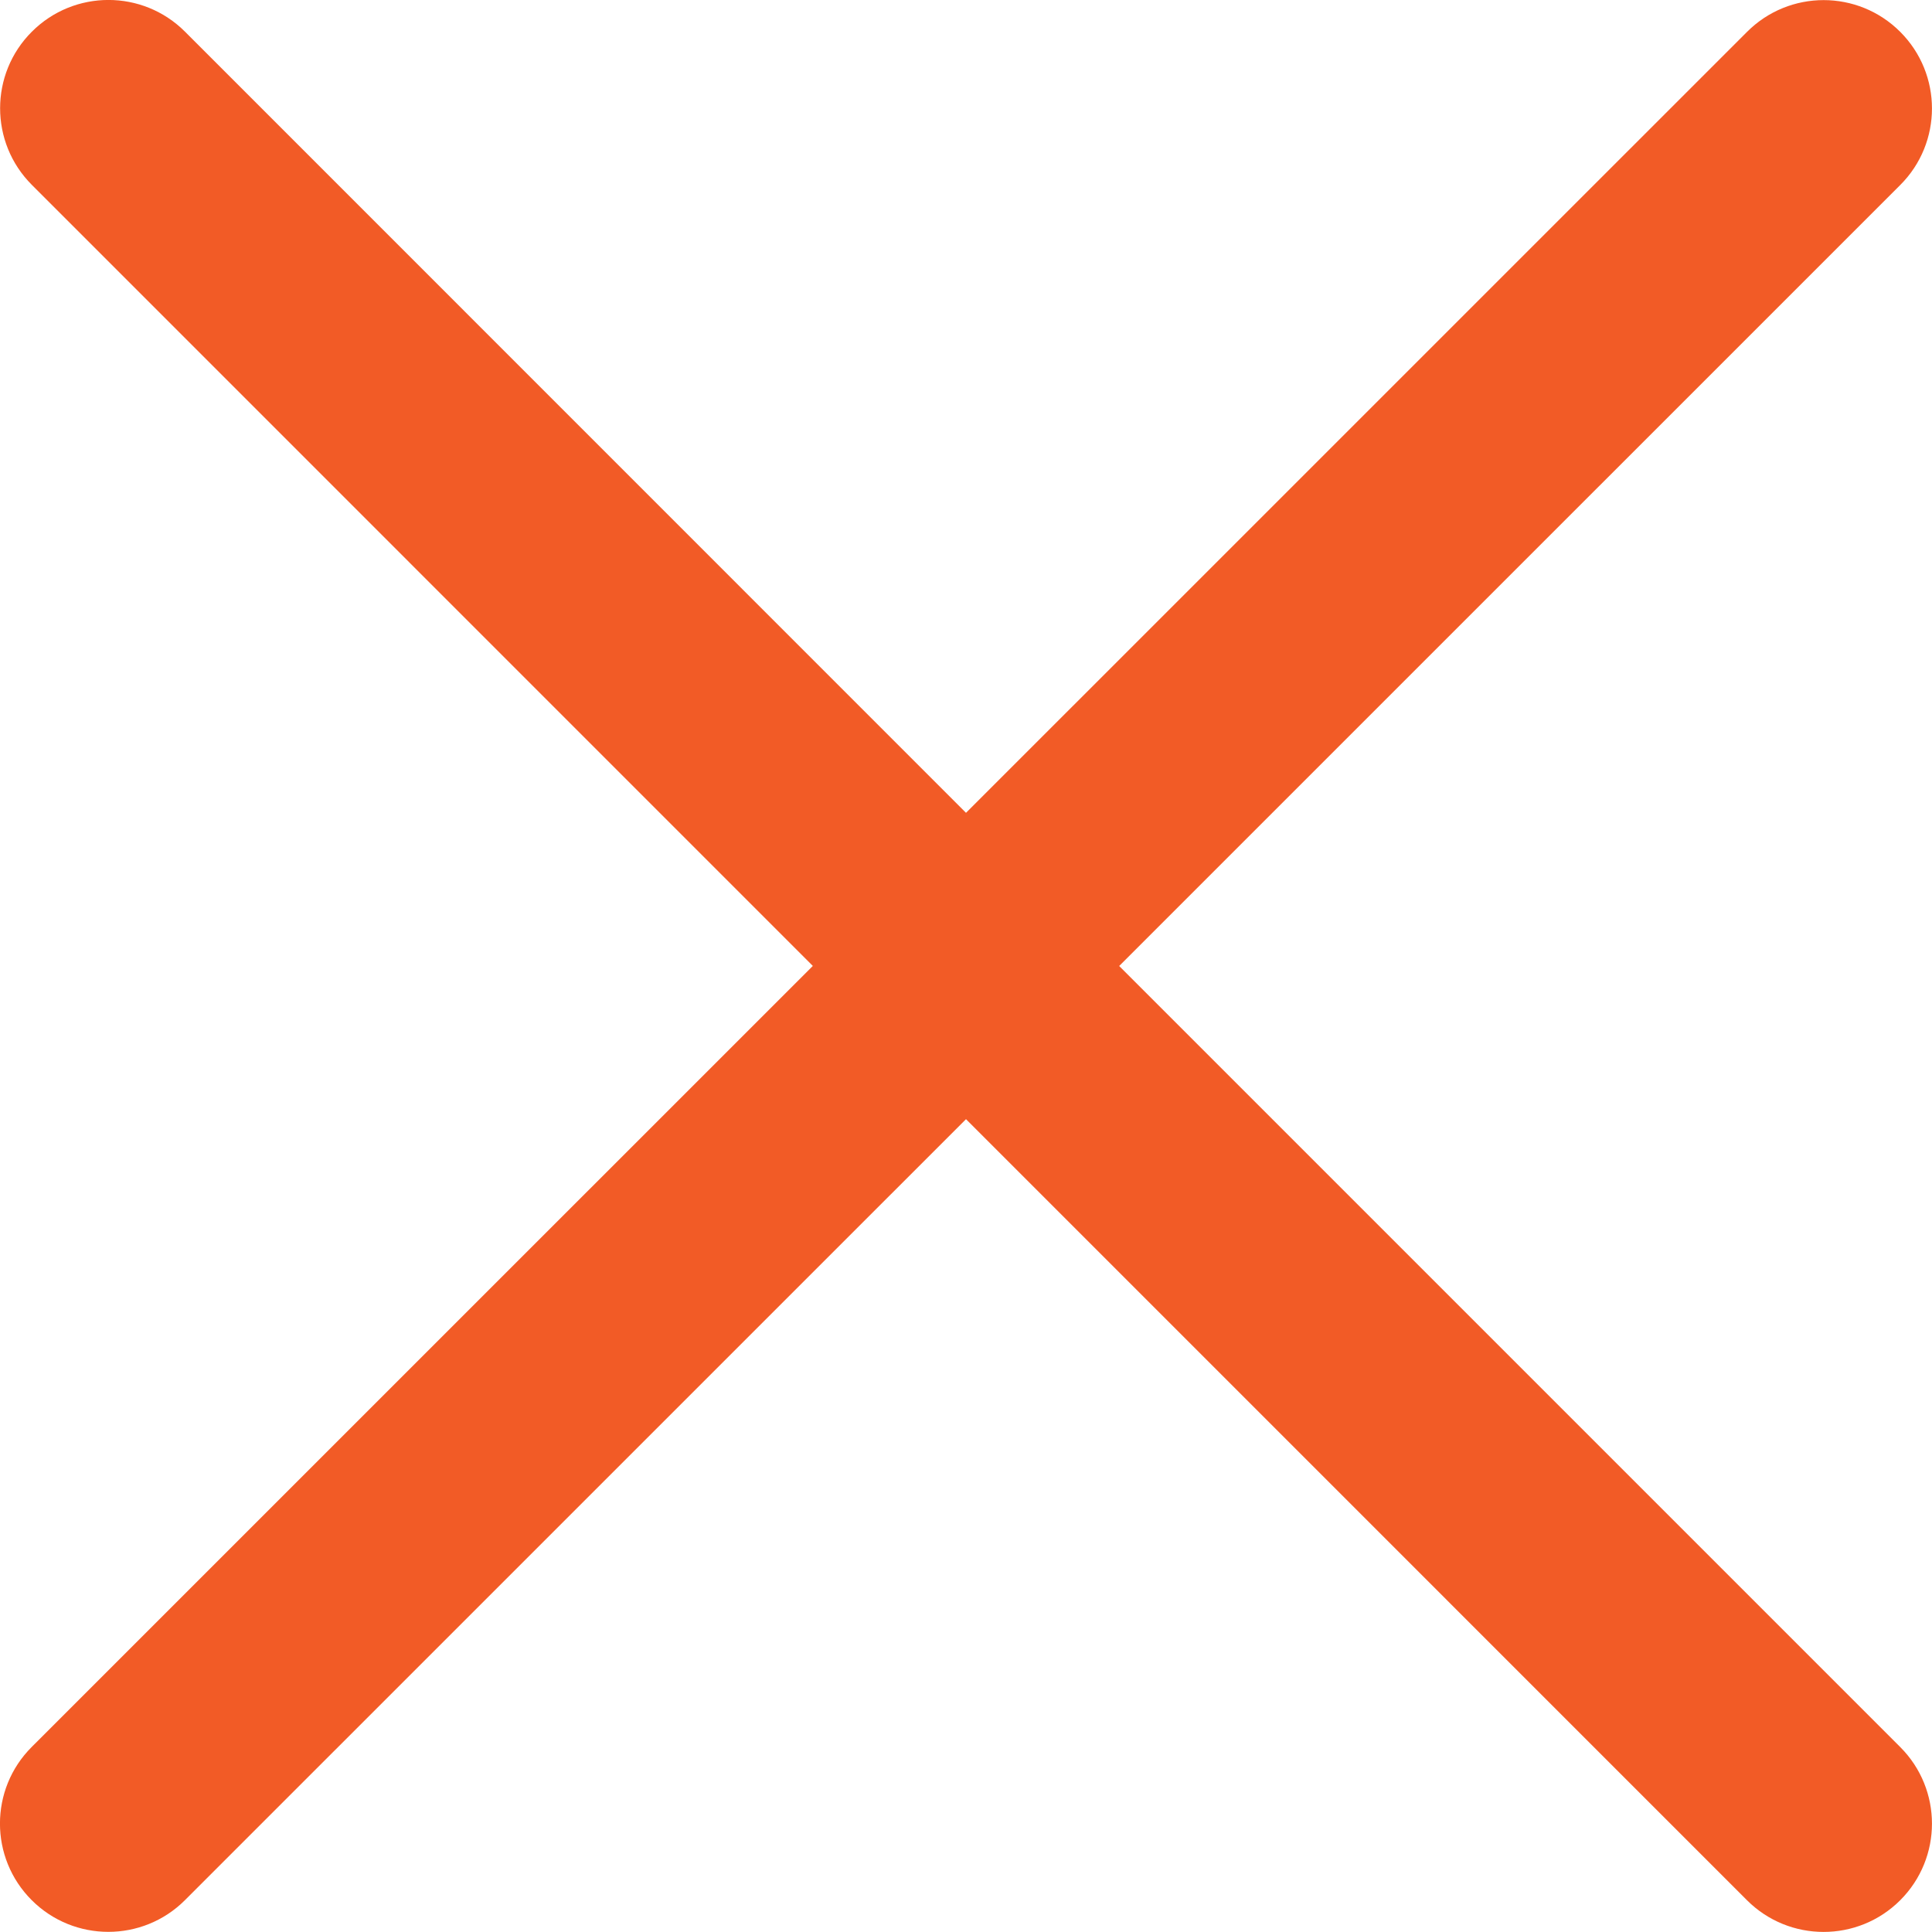
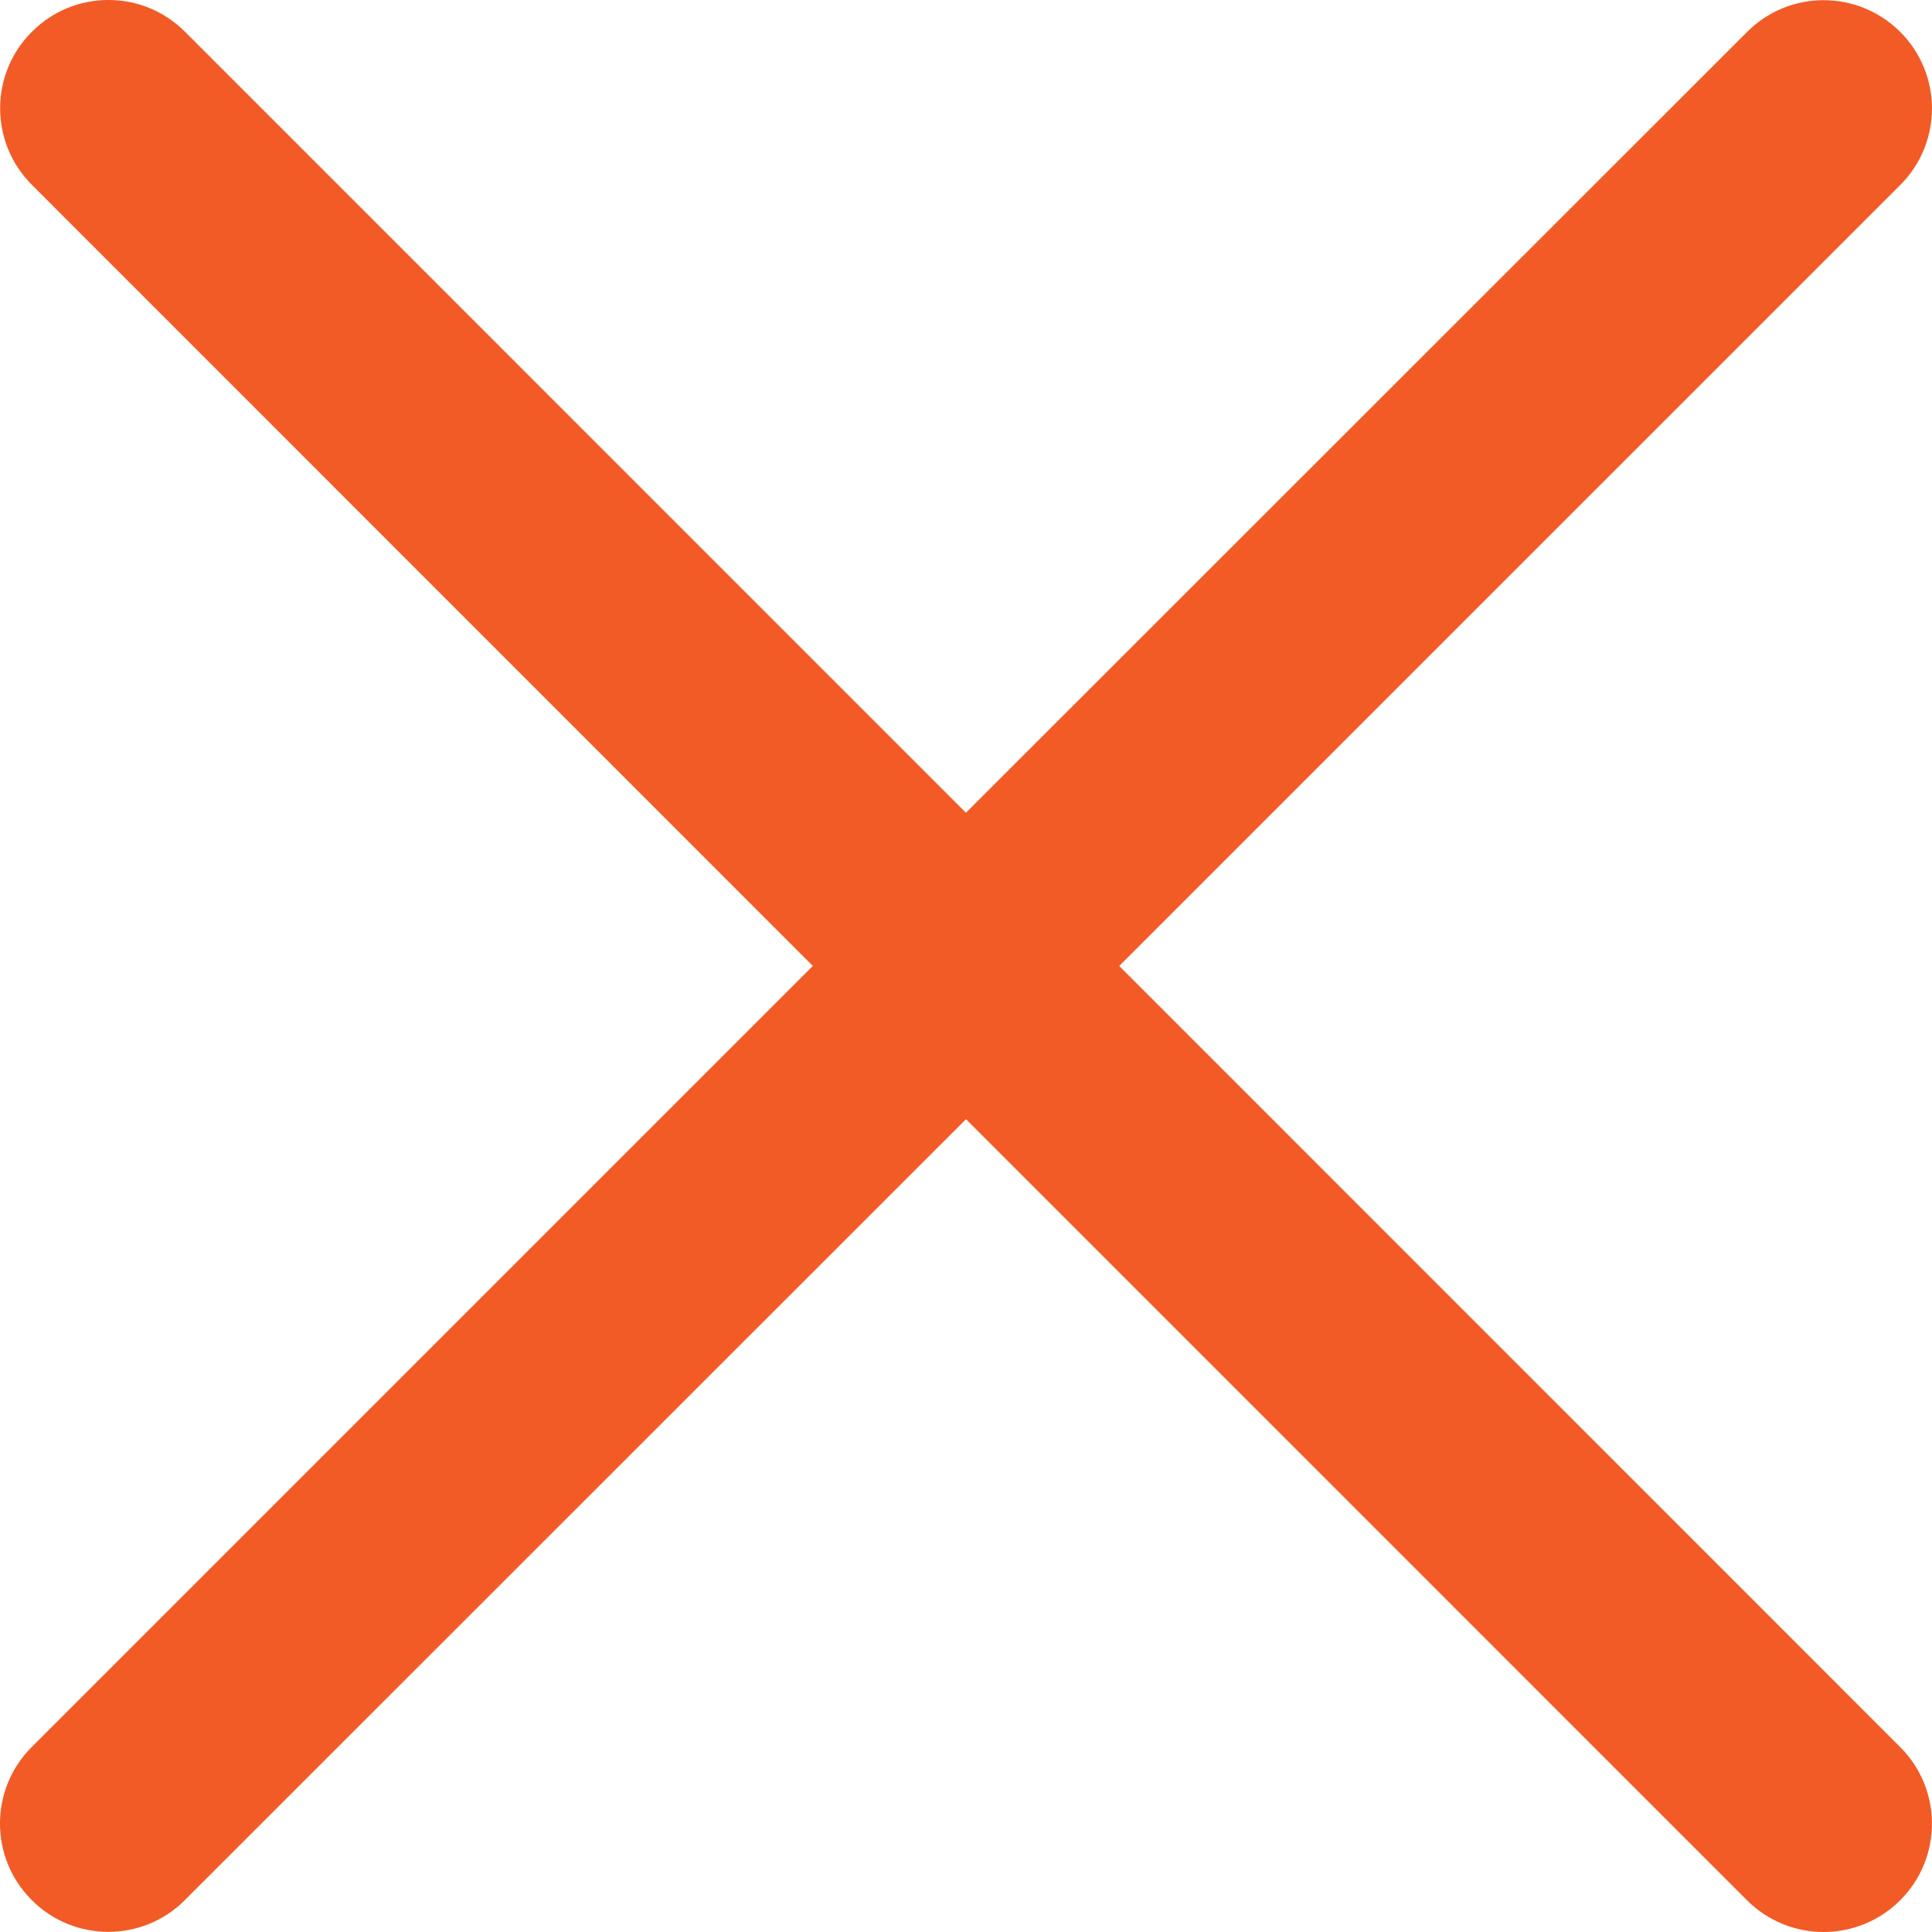
- <svg xmlns="http://www.w3.org/2000/svg" version="1.0" id="Layer_1" x="0px" y="0px" width="26.752px" height="26.752px" fill="#f25b26" viewBox="0 0 26.752 26.752" enable-background="new 0 0 26.752 26.752" xml:space="preserve">
-   <path d="M15.497,13.376L26.312,2.562c0.586-0.585,0.586-1.535,0-2.121s-1.535-0.586-2.121,0L13.376,11.255L2.562,0.439  c-0.586-0.586-1.535-0.586-2.121,0c-0.586,0.585-0.586,1.535,0,2.121l10.814,10.815L0.439,24.19c-0.586,0.586-0.586,1.535,0,2.121  c0.293,0.293,0.677,0.439,1.061,0.439s0.768-0.146,1.061-0.439l10.815-10.814L24.19,26.312c0.293,0.293,0.677,0.439,1.061,0.439  s0.768-0.146,1.061-0.439c0.586-0.586,0.586-1.535,0-2.121L15.497,13.376z" />
+ <svg xmlns="http://www.w3.org/2000/svg" version="1" width="26.752" height="26.752" fill="#f25b26" viewBox="0 0 26.752 26.752">
+   <path d="M15.497 13.376L26.312 2.562c.586-.585.586-1.535 0-2.12s-1.535-.587-2.12 0L13.375 11.254 2.562.44c-.586-.587-1.535-.587-2.12 0-.587.584-.587 1.534 0 2.12l10.813 10.815L.44 24.19c-.587.586-.587 1.535 0 2.12.292.294.676.44 1.06.44s.768-.146 1.06-.44l10.816-10.813L24.19 26.312c.293.293.677.44 1.06.44s.77-.147 1.062-.44c.586-.586.586-1.535 0-2.12L15.497 13.375z" />
</svg>
